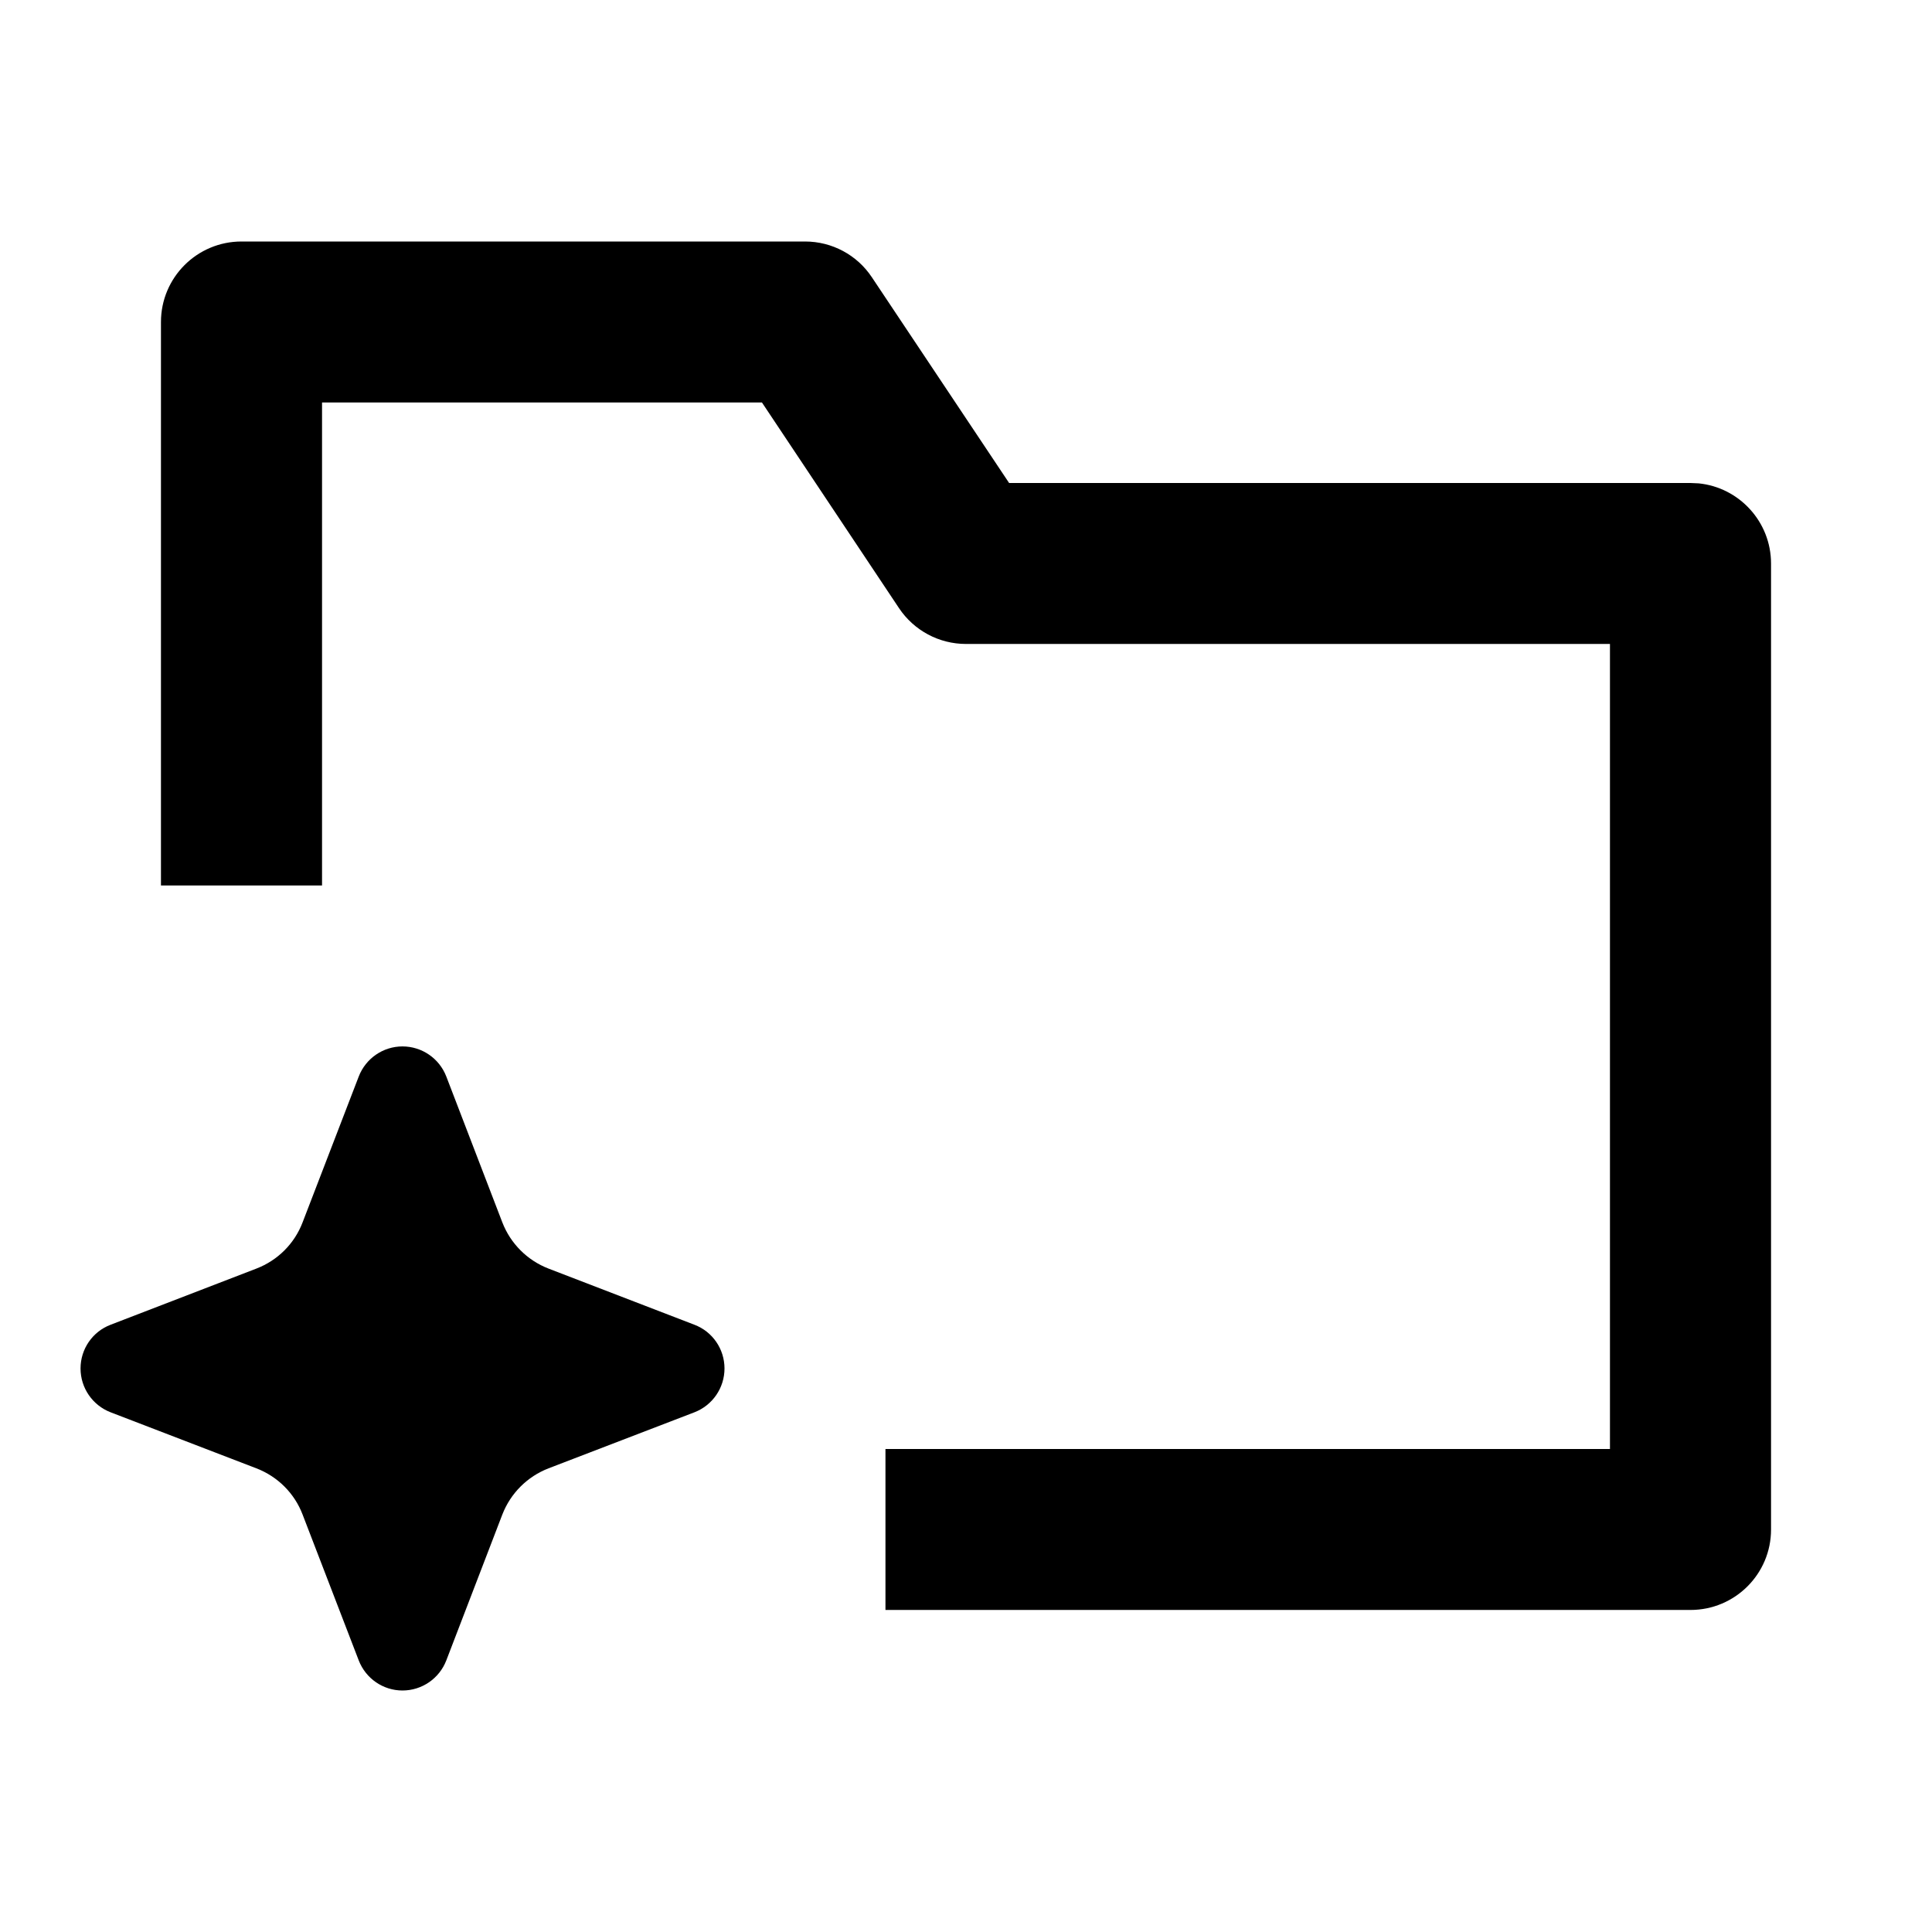
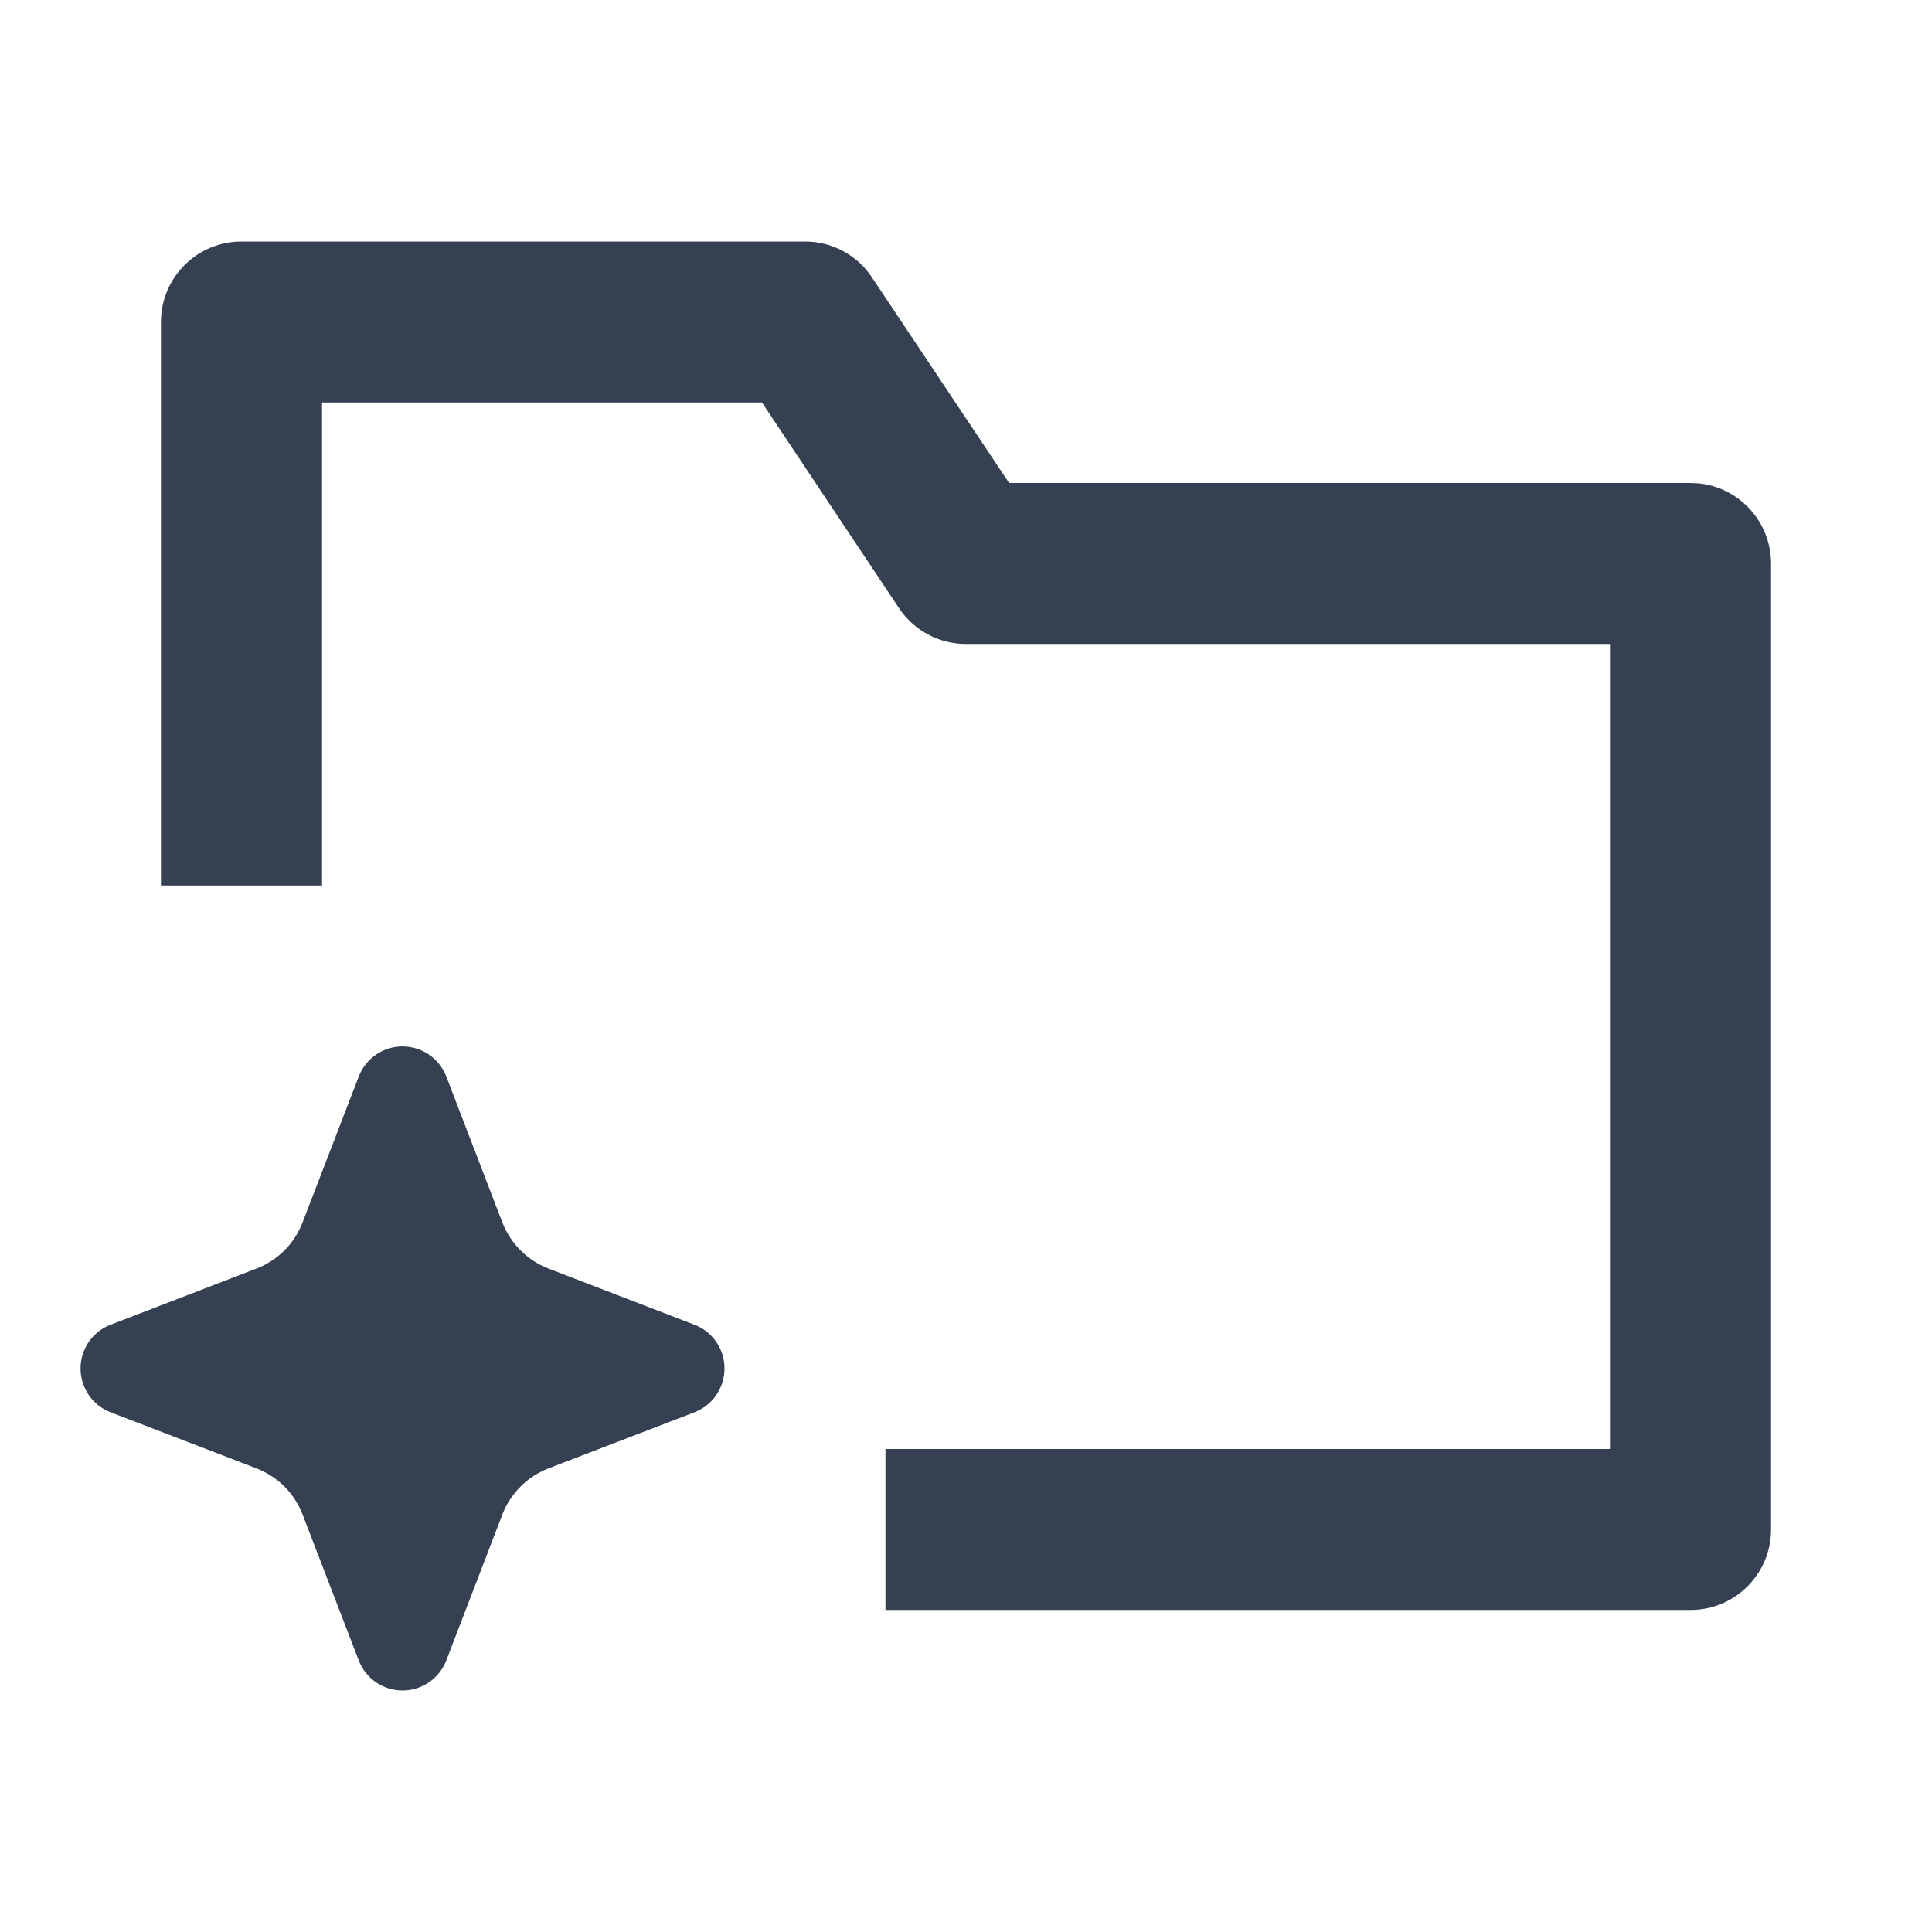
<svg xmlns="http://www.w3.org/2000/svg" width="16" height="16" viewBox="0 0 16 16" fill="none">
-   <path d="M1.333 2.667C1.333 2.298 1.632 2 2 2H6.667C6.89 2 7.098 2.111 7.221 2.297L8.357 4H14L14.068 4.003C14.404 4.037 14.667 4.322 14.667 4.667V12.667C14.667 13.035 14.368 13.333 14 13.333H7.333V12H13.333V5.333H8C7.777 5.333 7.569 5.222 7.445 5.036L6.31 3.333H2.667V7.333H1.333V2.667Z" fill="black" />
-   <path d="M4.16 10.123L3.696 8.915C3.638 8.765 3.494 8.666 3.333 8.666C3.173 8.666 3.029 8.765 2.971 8.915L2.506 10.123C2.439 10.299 2.3 10.438 2.123 10.506L0.916 10.971C0.766 11.028 0.667 11.172 0.667 11.333C0.667 11.494 0.766 11.638 0.916 11.696L2.123 12.16C2.3 12.228 2.439 12.367 2.506 12.543L2.971 13.751C3.029 13.901 3.173 14 3.333 14C3.494 14 3.638 13.901 3.696 13.751L4.16 12.543C4.228 12.367 4.367 12.228 4.543 12.16L5.751 11.696C5.901 11.638 6 11.494 6 11.333C6 11.172 5.901 11.028 5.751 10.971L4.543 10.506C4.367 10.438 4.228 10.299 4.16 10.123Z" fill="black" />
+   <path d="M1.333 2.667C1.333 2.298 1.632 2 2 2H6.667C6.89 2 7.098 2.111 7.221 2.297L8.357 4H14L14.068 4.003C14.404 4.037 14.667 4.322 14.667 4.667V12.667C14.667 13.035 14.368 13.333 14 13.333H7.333V12H13.333V5.333H8C7.777 5.333 7.569 5.222 7.445 5.036L6.31 3.333H2.667V7.333H1.333V2.667Z" fill="#354052" />
+   <path d="M4.16 10.123L3.696 8.915C3.638 8.765 3.494 8.666 3.333 8.666C3.173 8.666 3.029 8.765 2.971 8.915L2.506 10.123C2.439 10.299 2.3 10.438 2.123 10.506L0.916 10.971C0.766 11.028 0.667 11.172 0.667 11.333C0.667 11.494 0.766 11.638 0.916 11.696L2.123 12.16C2.3 12.228 2.439 12.367 2.506 12.543L2.971 13.751C3.029 13.901 3.173 14 3.333 14C3.494 14 3.638 13.901 3.696 13.751L4.16 12.543C4.228 12.367 4.367 12.228 4.543 12.16L5.751 11.696C5.901 11.638 6 11.494 6 11.333C6 11.172 5.901 11.028 5.751 10.971L4.543 10.506C4.367 10.438 4.228 10.299 4.16 10.123Z" fill="#354052" />
</svg>
